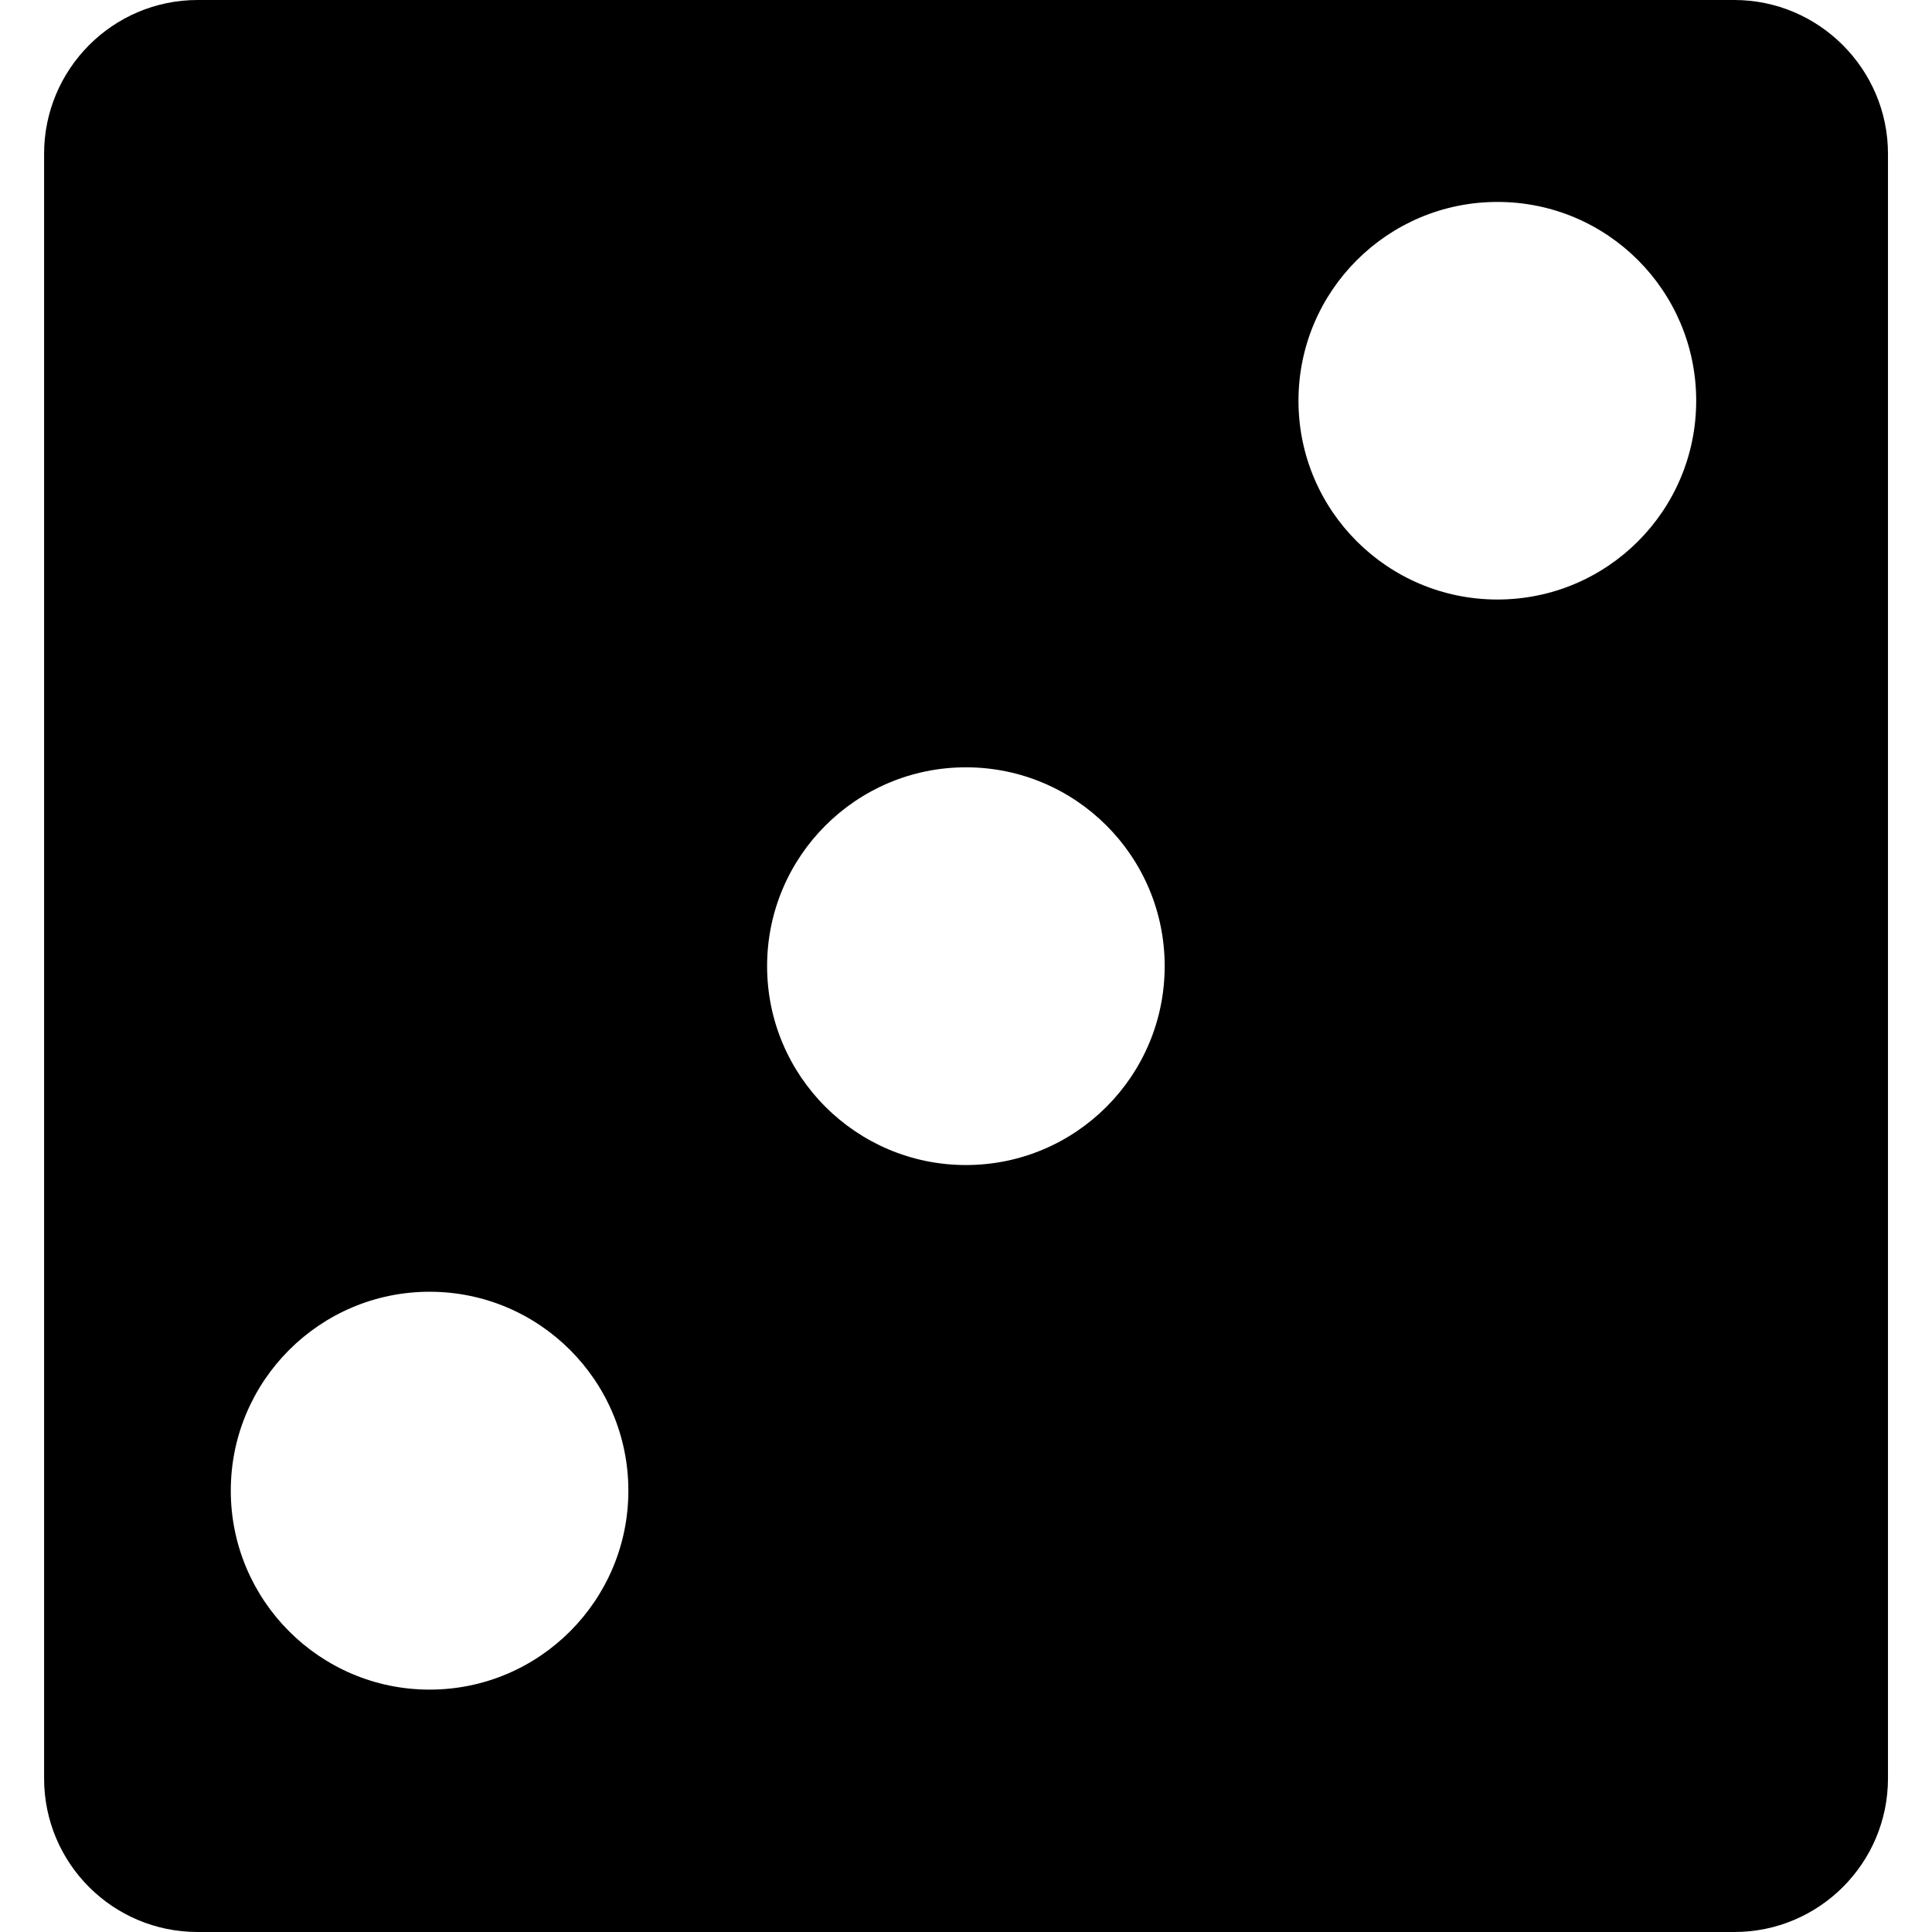
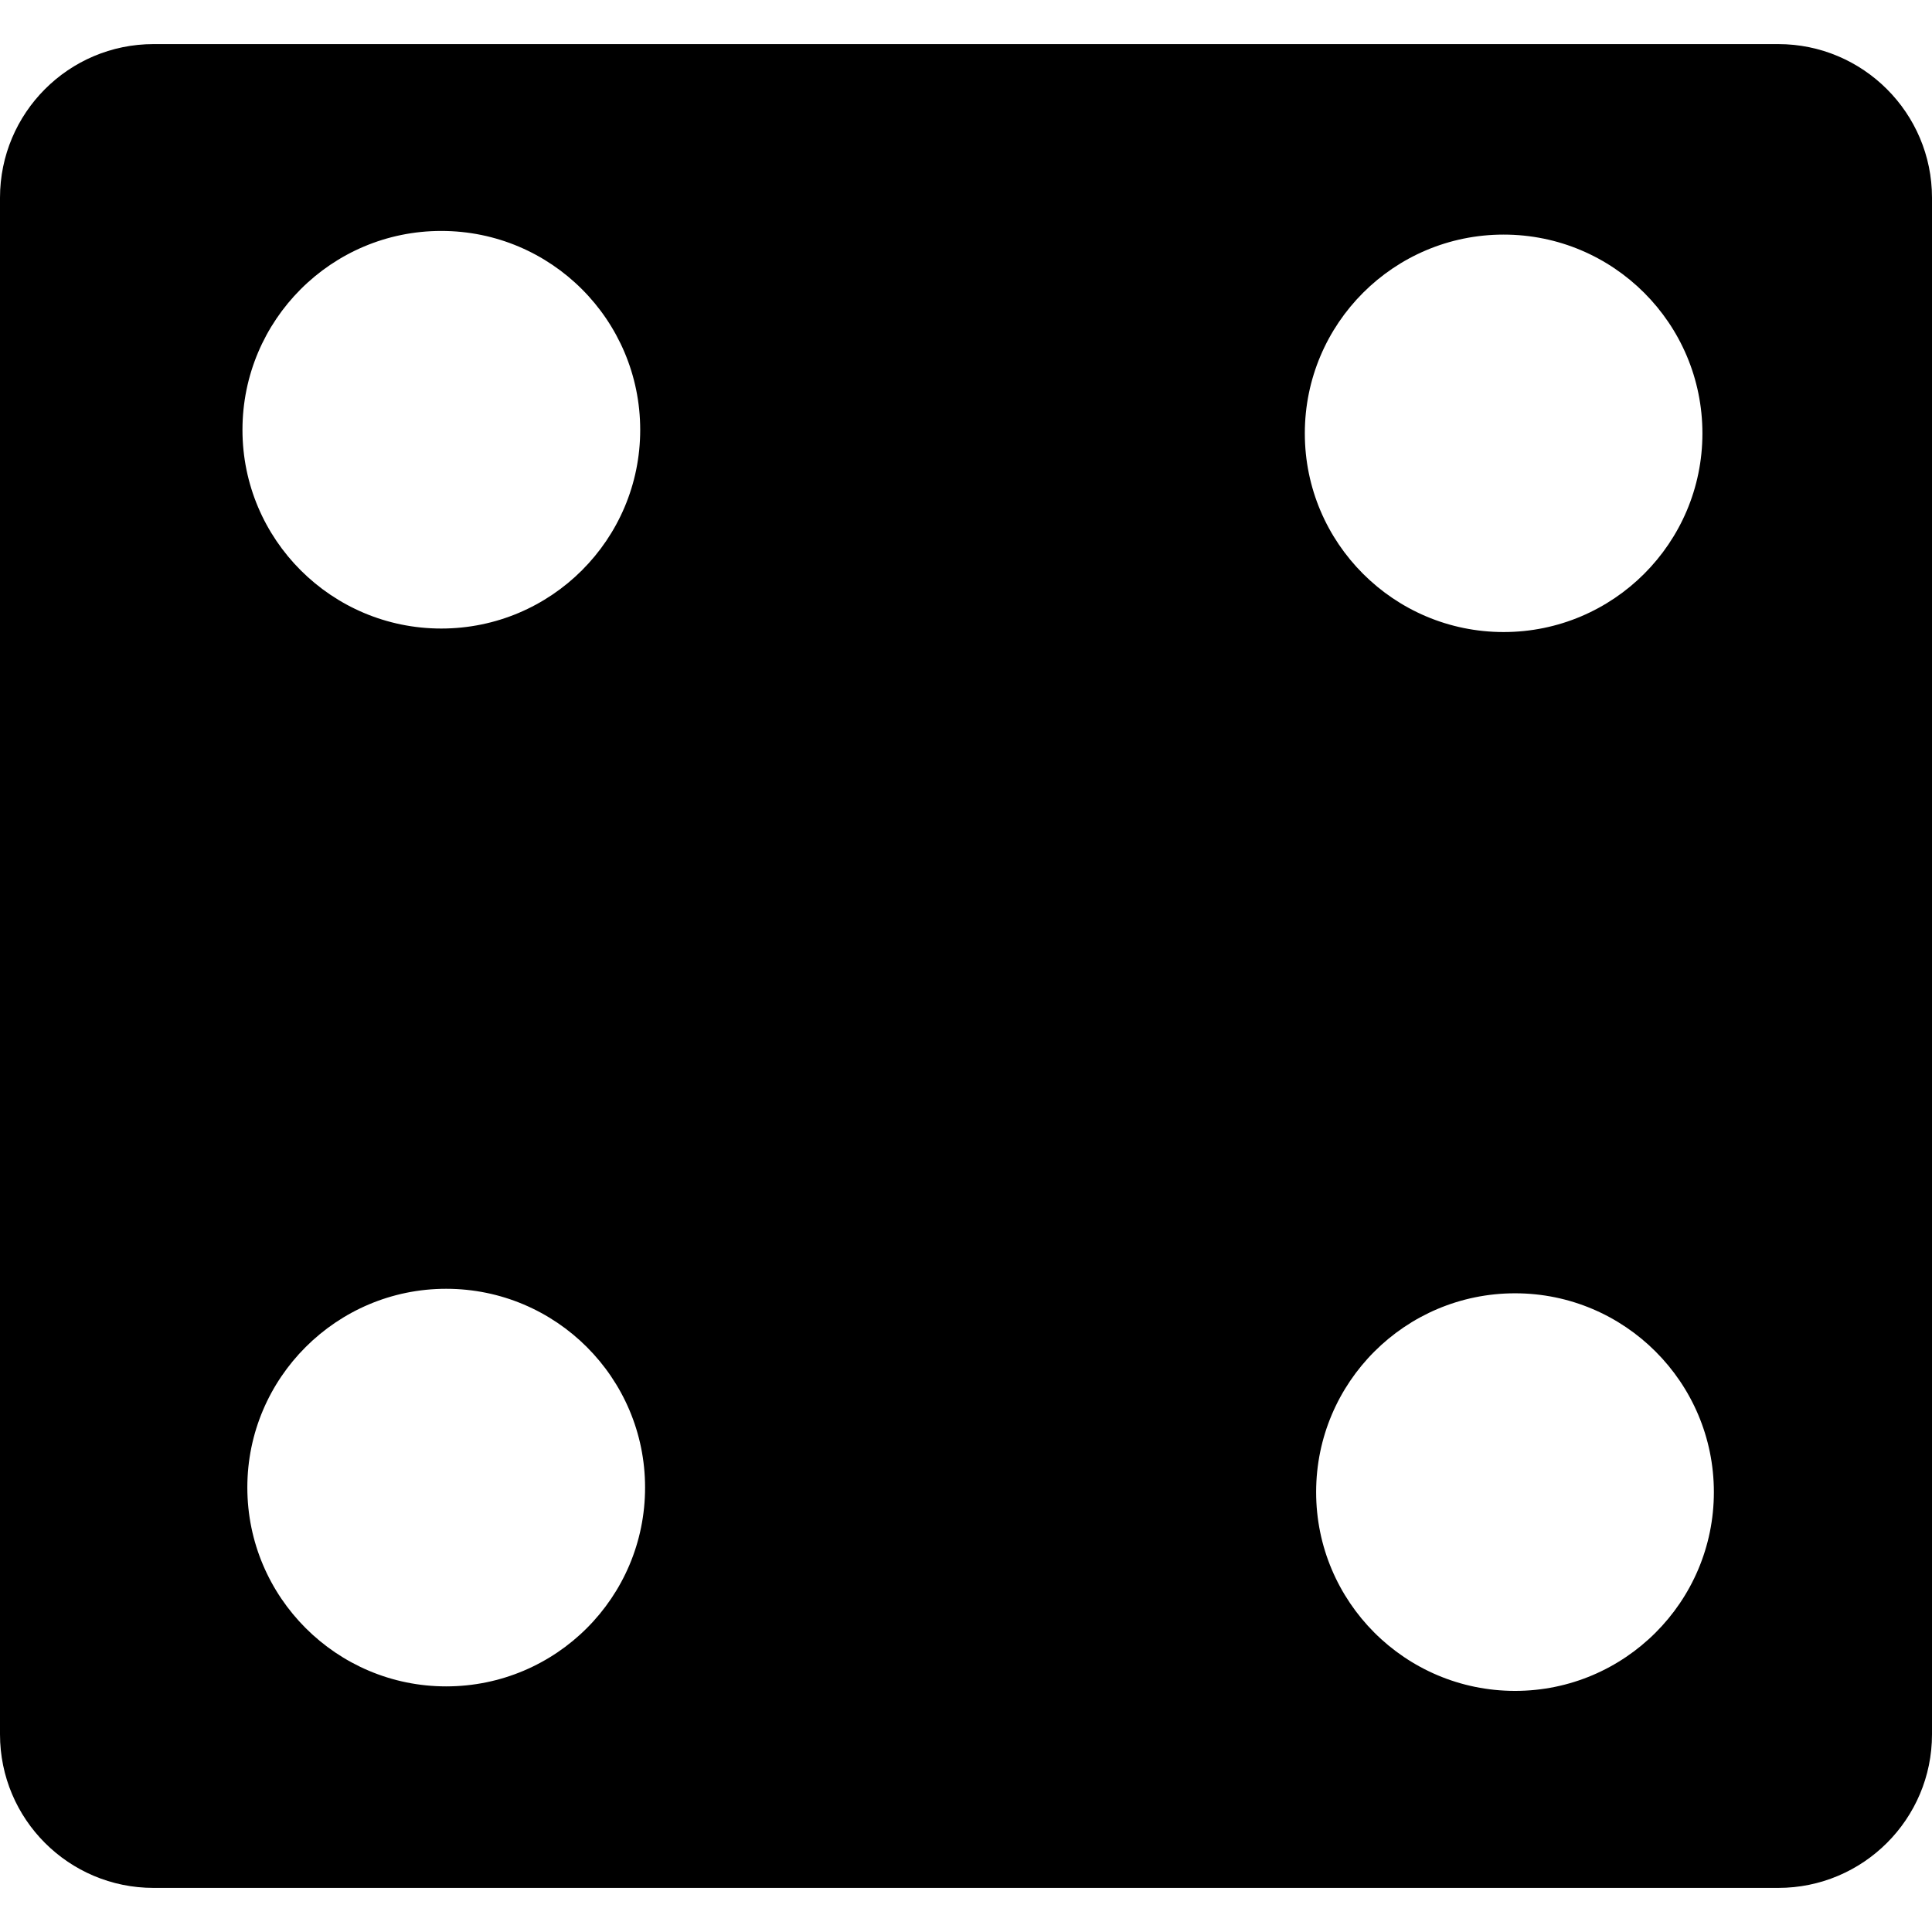
- <svg xmlns="http://www.w3.org/2000/svg" version="1.1" id="Capa_1" x="0px" y="0px" viewBox="0 0 26.989 26.989" style="enable-background:new 0 0 26.989 26.989;" xml:space="preserve">
+ <svg xmlns="http://www.w3.org/2000/svg" version="1.1" id="Capa_1" x="0px" y="0px" viewBox="0 0 26.988 26.988" style="enable-background:new 0 0 26.988 26.988;" xml:space="preserve">
  <g>
-     <path d="M0.616,2.148v22.695c0,1.186,0.959,2.146,2.145,2.146h21.467c1.184,0,2.146-0.961,2.146-2.146V2.148   C26.374,0.967,25.41,0,24.227,0H2.761C1.575,0,0.616,0.967,0.616,2.148z M8.778,20.824c0,1.531-1.242,2.779-2.777,2.779   c-1.533,0-2.777-1.248-2.777-2.779c0-1.533,1.244-2.779,2.777-2.779C7.536,18.045,8.778,19.291,8.778,20.824z M23.695,5.598   c0,1.535-1.242,2.777-2.777,2.777c-1.533,0-2.779-1.242-2.779-2.777c0-1.533,1.246-2.777,2.779-2.777   C22.453,2.82,23.695,4.064,23.695,5.598z M16.27,13.496c0,1.535-1.242,2.779-2.777,2.779c-1.531,0-2.777-1.244-2.777-2.779   c0-1.533,1.246-2.777,2.777-2.777C15.028,10.719,16.27,11.963,16.27,13.496z" />
+     <path d="M24.84,0.616H2.145C0.959,0.616,0,1.579,0,2.762v21.465c0,1.184,0.959,2.145,2.145,2.145H24.84   c1.186,0,2.148-0.961,2.148-2.145V2.762C26.988,1.579,26.025,0.616,24.84,0.616z M6.164,8.78c-1.533,0-2.777-1.244-2.777-2.775   c0-1.535,1.244-2.779,2.777-2.779c1.535,0,2.779,1.244,2.779,2.779C8.943,7.536,7.699,8.78,6.164,8.78z M21.164,23.62   c-1.535,0-2.779-1.244-2.779-2.777s1.244-2.777,2.779-2.777c1.531,0,2.777,1.244,2.777,2.777S22.695,23.62,21.164,23.62z    M21.004,8.829c-1.533,0-2.777-1.244-2.777-2.775c0-1.535,1.244-2.777,2.777-2.777s2.777,1.242,2.777,2.777   C23.781,7.585,22.537,8.829,21.004,8.829z M6.232,23.557c-1.529,0-2.777-1.244-2.777-2.779c0-1.531,1.248-2.775,2.777-2.775   c1.535,0,2.779,1.244,2.779,2.775C9.012,22.313,7.768,23.557,6.232,23.557z" />
    <g>
	</g>
    <g>
	</g>
    <g>
	</g>
    <g>
	</g>
    <g>
	</g>
    <g>
	</g>
    <g>
	</g>
    <g>
	</g>
    <g>
	</g>
    <g>
	</g>
    <g>
	</g>
    <g>
	</g>
    <g>
	</g>
    <g>
	</g>
    <g>
	</g>
  </g>
  <g>
</g>
  <g>
</g>
  <g>
</g>
  <g>
</g>
  <g>
</g>
  <g>
</g>
  <g>
</g>
  <g>
</g>
  <g>
</g>
  <g>
</g>
  <g>
</g>
  <g>
</g>
  <g>
</g>
  <g>
</g>
  <g>
</g>
</svg>
